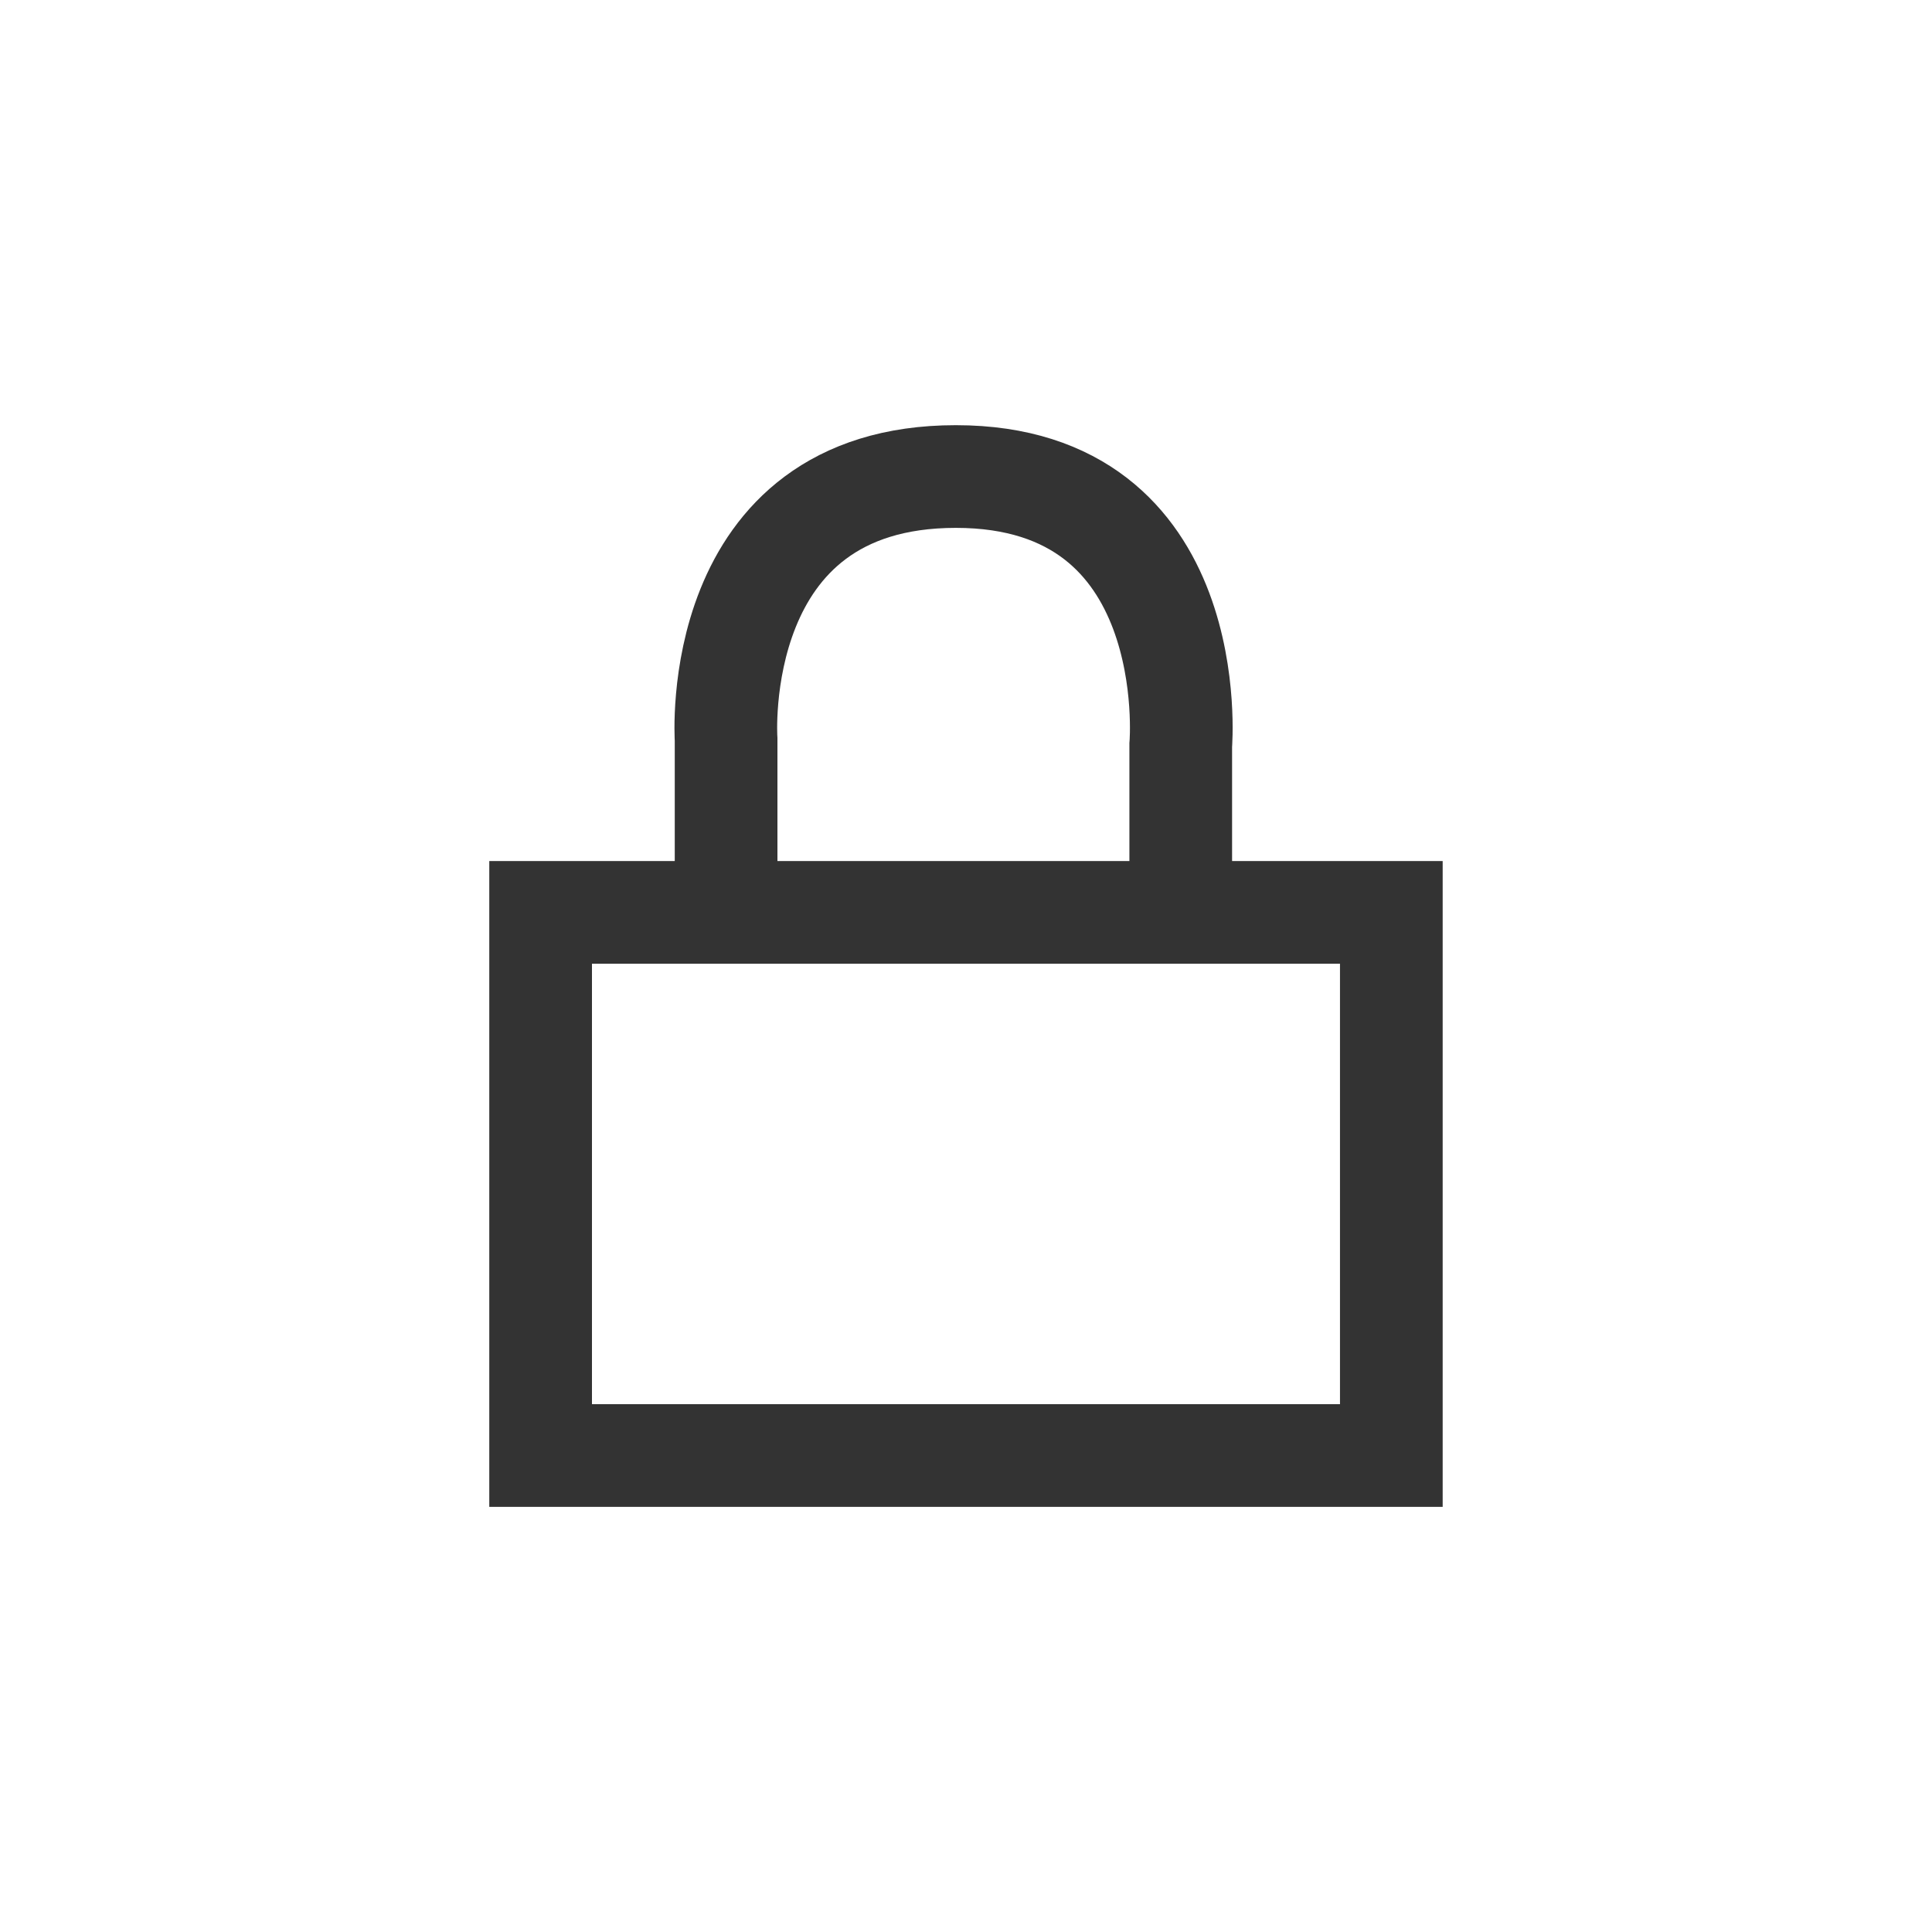
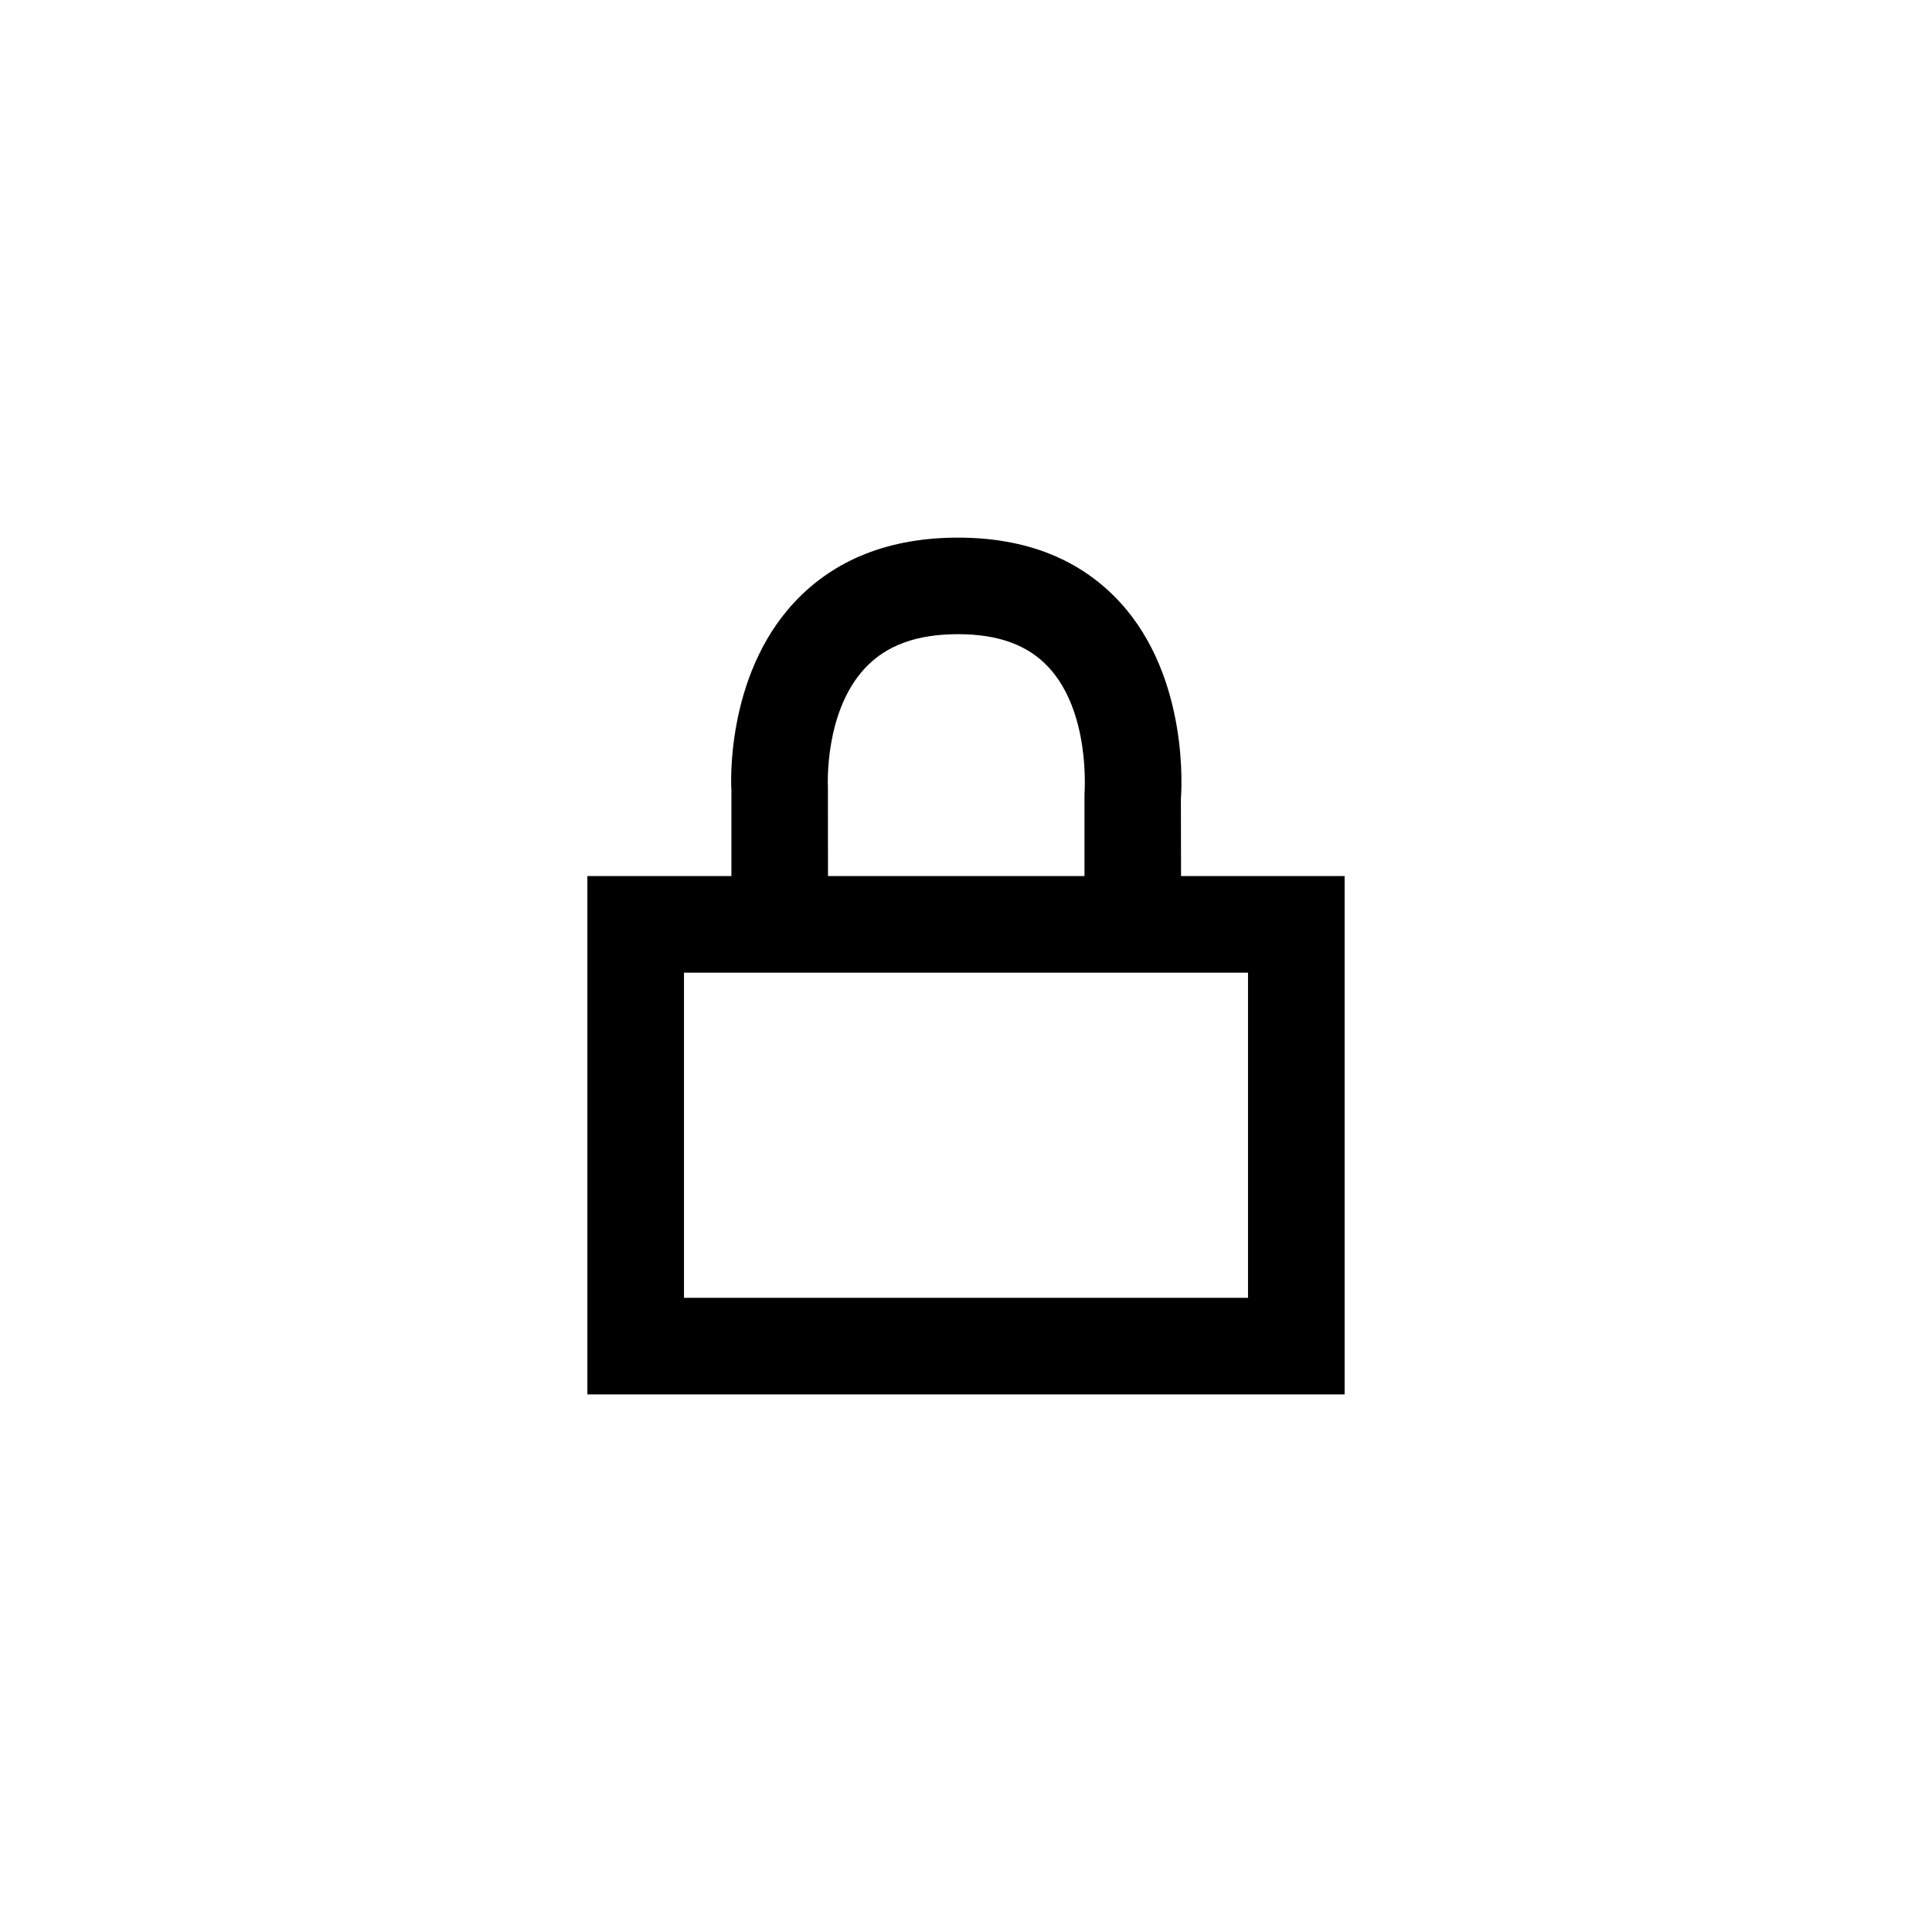
<svg xmlns="http://www.w3.org/2000/svg" version="1.1" id="Laag_1" x="0px" y="0px" width="40px" height="40px" viewBox="0 0 40 40" enable-background="new 0 0 40 40" xml:space="preserve">
-   <rect x="11.193" y="18.89" fill="none" stroke="#333333" stroke-width="2.126" stroke-miterlimit="10" width="17.613" height="11.245" />
-   <path fill="none" stroke="#333333" stroke-width="2.126" stroke-miterlimit="10" d="M15.033,18.039V15.31  c0,0-0.371-5.444,4.756-5.444c5.129,0,4.657,5.562,4.657,5.562v2.61" />
+   <g>
+     <path d="M27.839,28.87H12.161V18.138h15.678V28.87z M14.161,26.87h11.678v-6.732H14.161V26.87z" />
+   </g>
+   <g>
+     <path d="M17.143,18.478h-2v-2.119c-0.004-0.03-0.144-2.34,1.305-3.891c0.829-0.887,1.969-1.337,3.388-1.337   c1.408,0,2.536,0.45,3.352,1.338c1.453,1.582,1.27,3.965,1.261,4.066l0.004,1.942h-2V16.45c0.005-0.096,0.116-1.708-0.743-2.635   c-0.427-0.46-1.04-0.685-1.873-0.685c-0.855,0-1.485,0.229-1.927,0.702c-0.849,0.908-0.77,2.442-0.769,2.458L17.143,18.478z" />
+   </g>
</svg>
